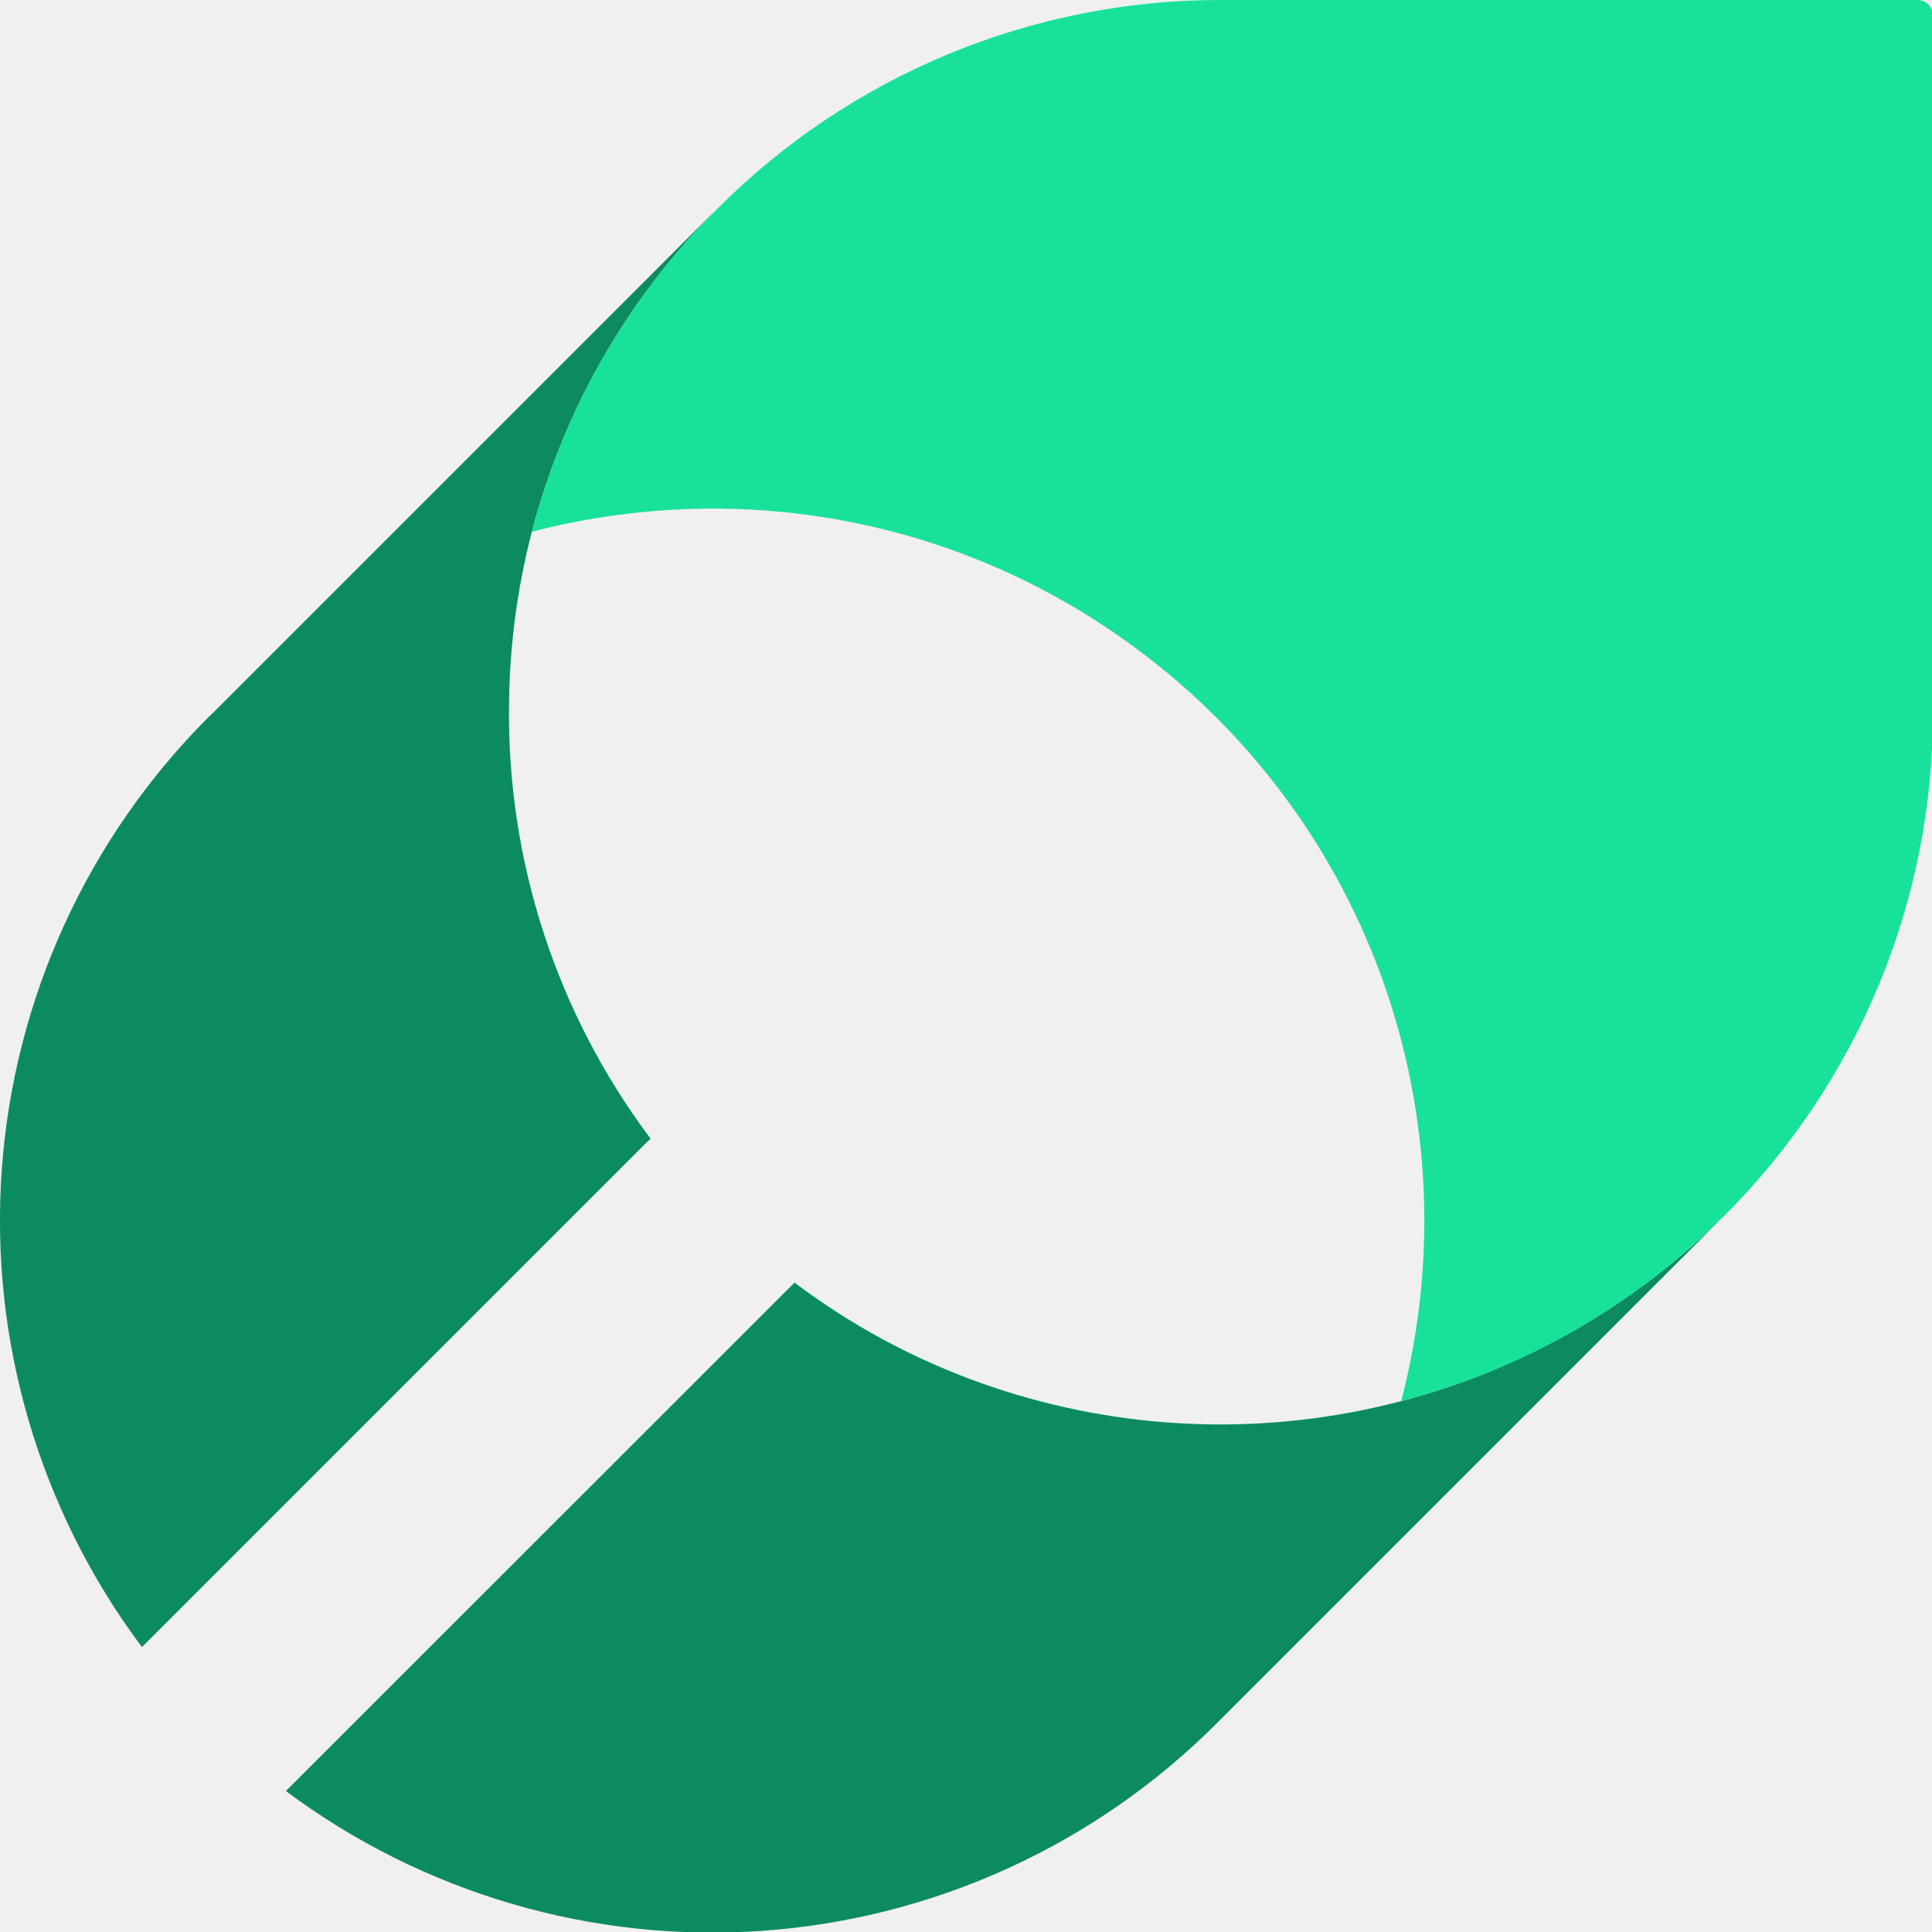
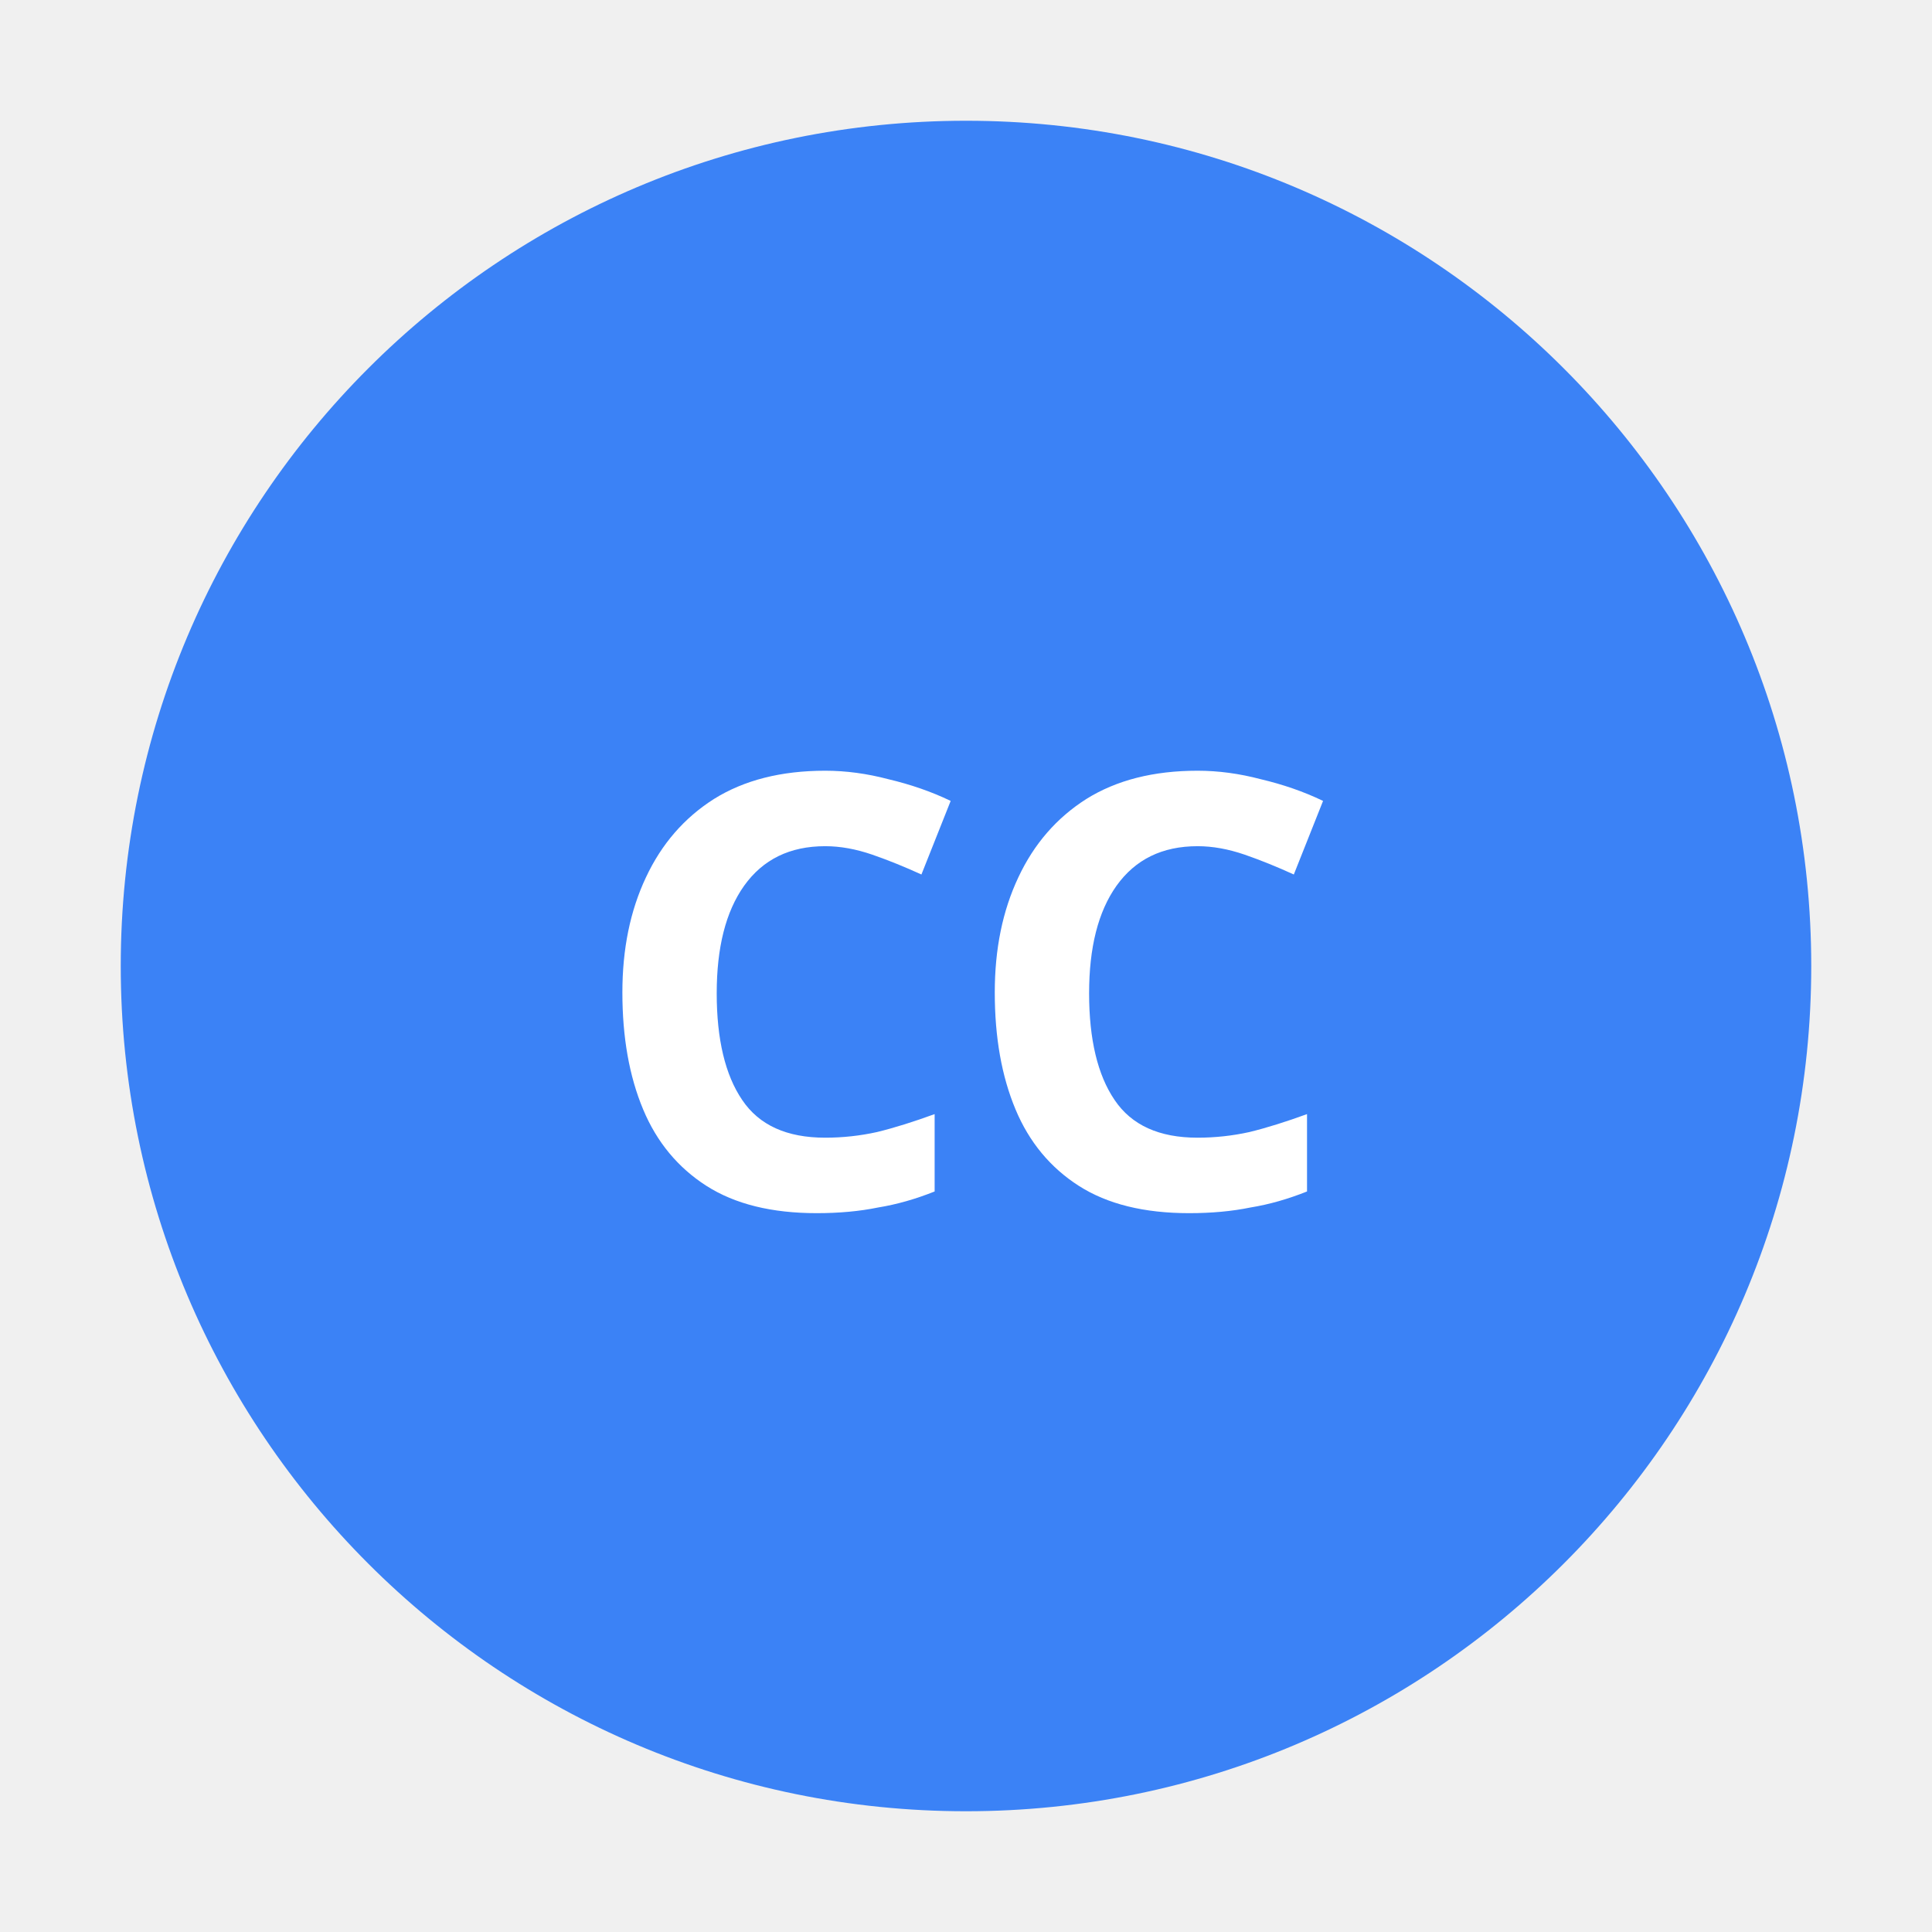
- <svg xmlns="http://www.w3.org/2000/svg" width="1000" height="1000" viewBox="0 0 1000 1000" fill="none">
-   <g clipPath="url(#clip0_1011_22)">
-     <path d="M263.475 364.877C264.174 269.647 301.939 178.435 368.763 110.584H368.64L110.653 368.571H110.776C109.816 369.326 108.91 370.15 108.067 371.034C45.325 433.694 7.285 516.88 0.929 605.324C-5.427 693.769 20.326 781.539 73.463 852.527L334.036 591.954L336.745 589.368C288.18 524.694 262.413 445.749 263.475 364.877Z" fill="#0C8C5E" />
-     <path d="M889.909 631.853C840.532 680.243 778.551 713.786 711.033 728.657C643.515 743.528 573.178 739.128 508.039 715.96C473.309 703.631 440.668 686.065 411.248 663.87L408.539 666.579L147.966 927.029C218.983 980.033 306.705 1005.71 395.094 999.352C483.482 992.998 566.631 955.043 629.336 892.426L631.922 889.839L889.909 631.853Z" fill="#0C8C5E" />
-     <path d="M1000.49 368.57V8C1000.49 3.582 996.91 0 992.492 0H631.921C583.515 -0.048 535.577 9.468 490.86 28.001C446.142 46.535 405.528 73.721 371.348 107.998L368.762 110.584C323.71 156.321 291.477 213.1 275.296 275.227C304.587 267.642 334.689 263.631 364.945 263.282C445.82 262.33 524.743 288.133 589.437 336.676C647.579 380.036 691.584 439.638 715.906 507.97C740.692 577.81 743.952 653.482 725.265 725.196C787.402 709.042 844.189 676.805 889.908 631.73L892.494 629.267C926.786 595.073 953.98 554.438 972.514 509.698C991.048 464.959 1000.56 416.997 1000.49 368.57Z" fill="#18E299" />
-   </g>
-   <defs>
-     <clipPath id="clip0_1011_22">
-       <rect width="1000" height="1000" fill="white" />
-     </clipPath>
-   </defs>
+ <svg xmlns="http://www.w3.org/2000/svg" width="32" height="32" viewBox="0 0 32 32" fill="none">
+   <circle cx="16" cy="16" r="14" fill="#3B82F6" />
+   <text x="16" y="20" font-family="system-ui" font-size="10" font-weight="bold" fill="white" text-anchor="middle">CC</text>
</svg>
